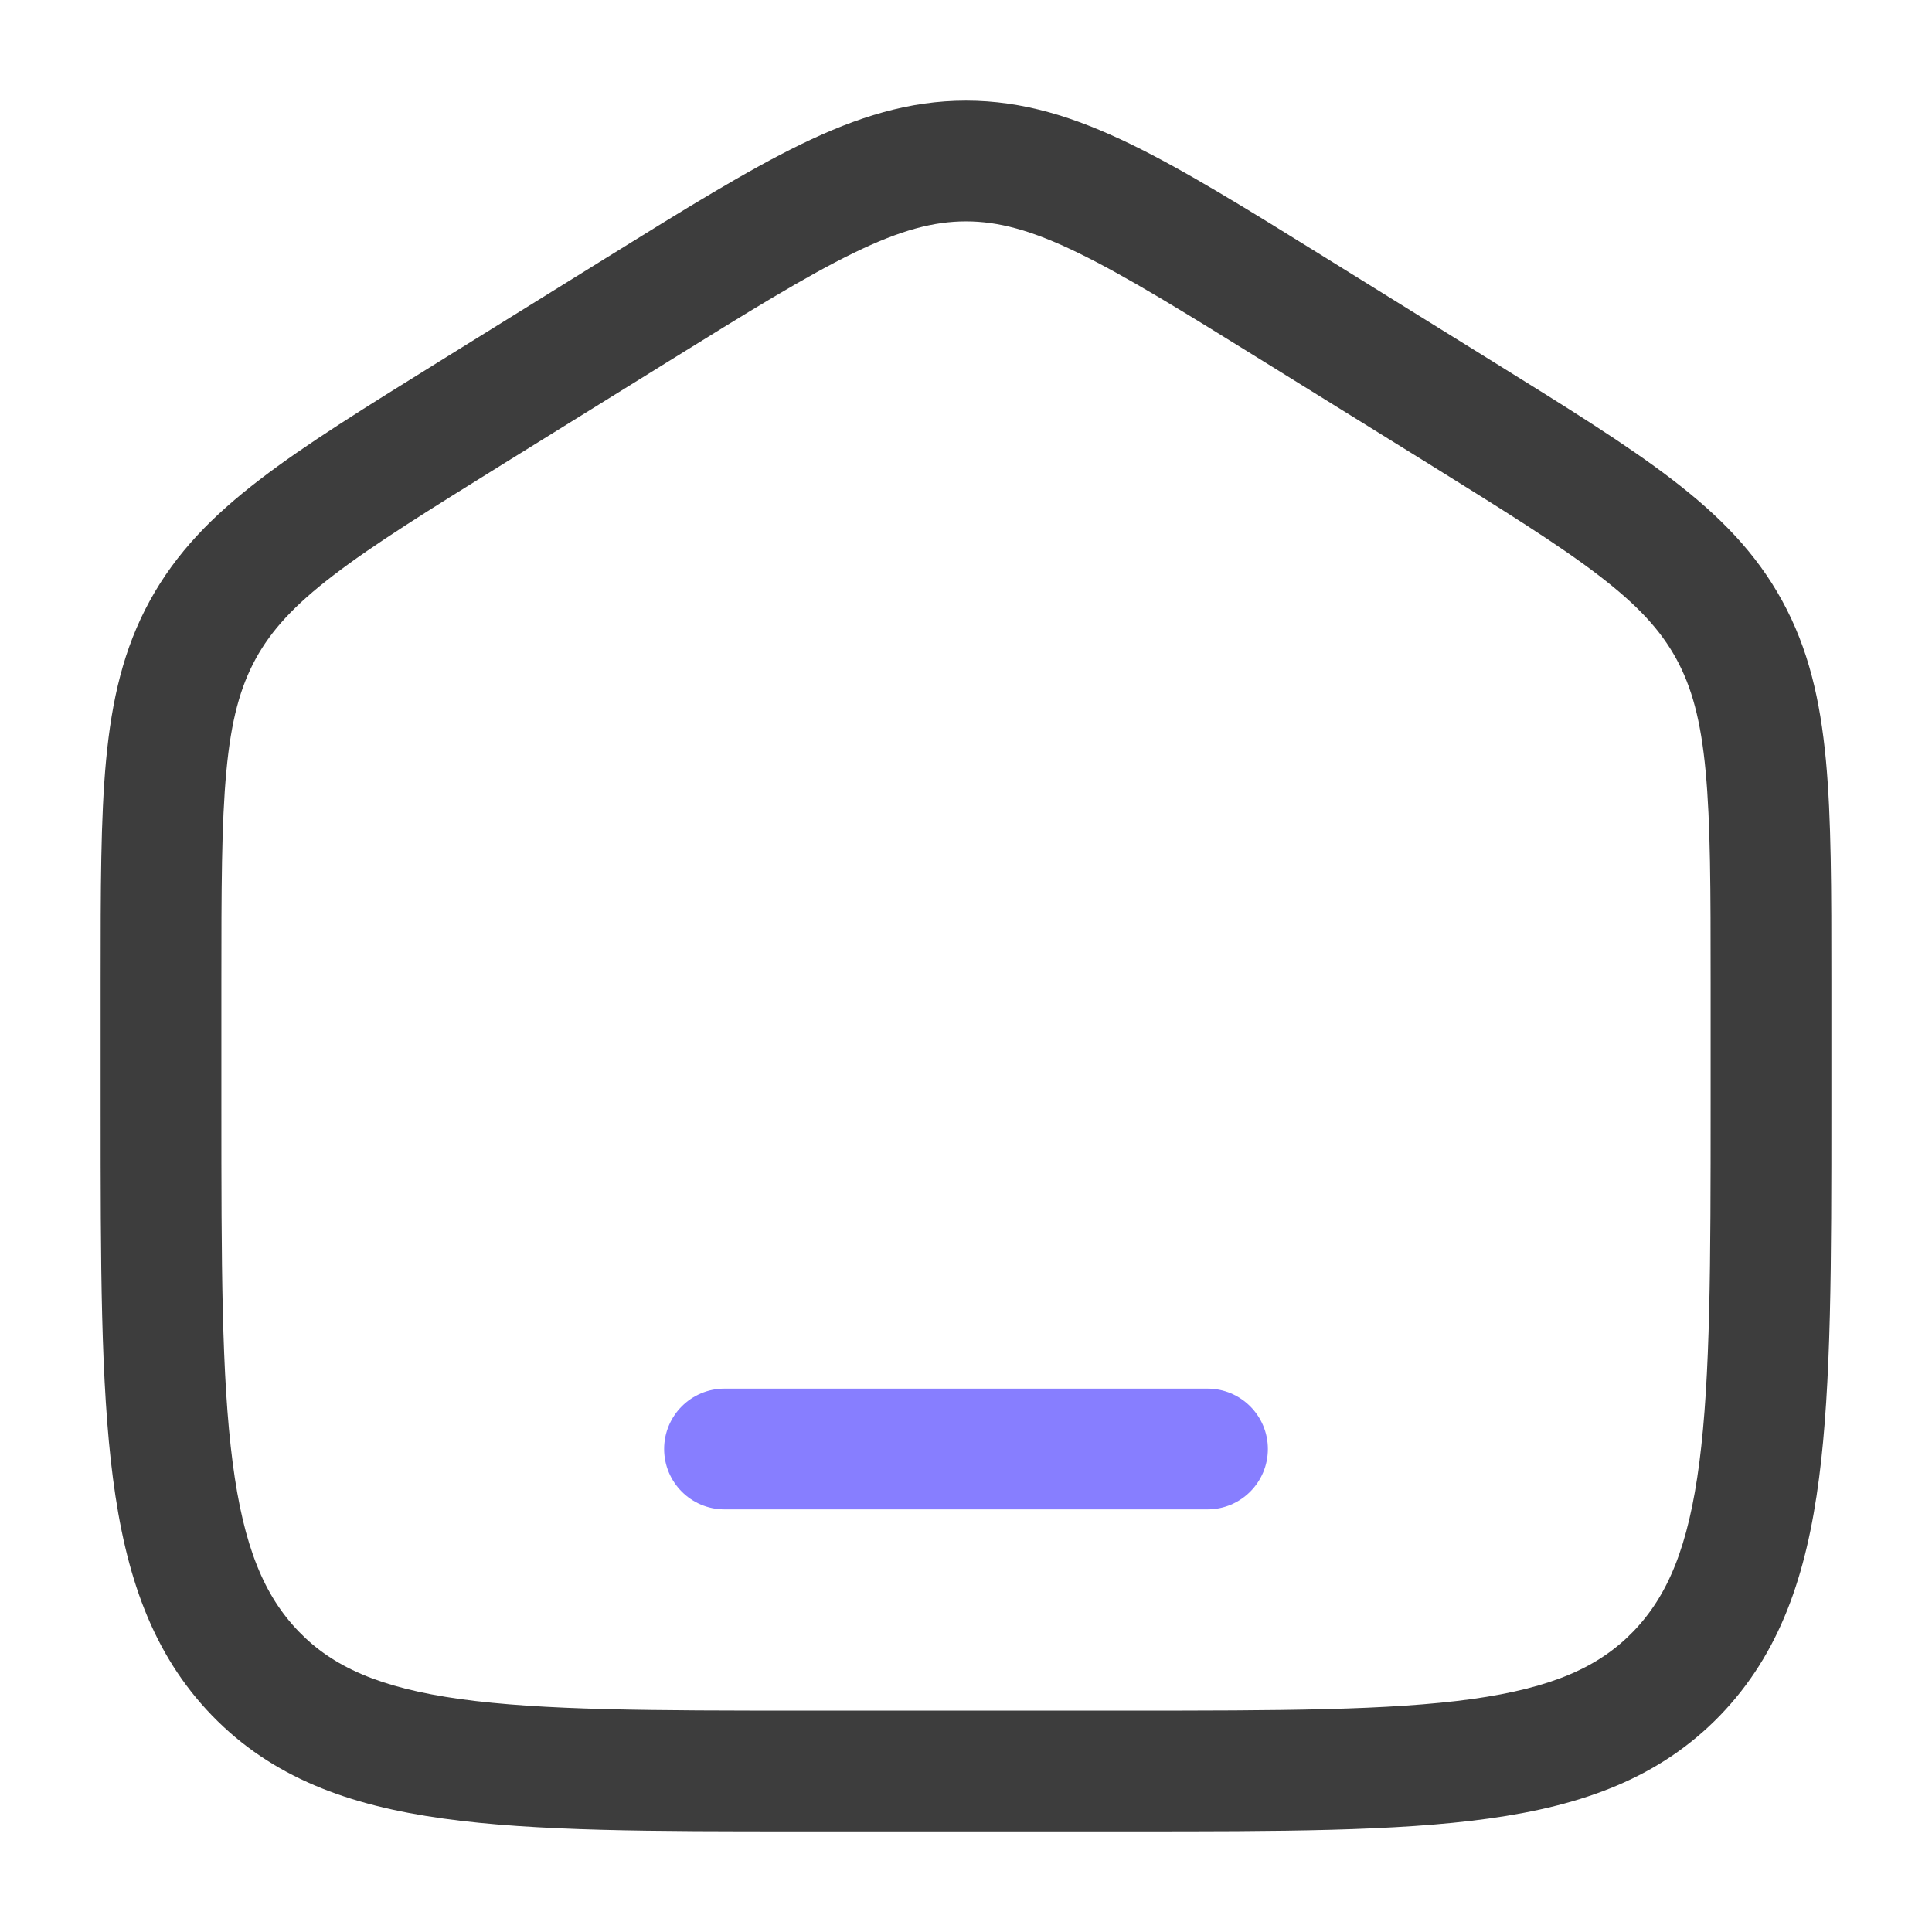
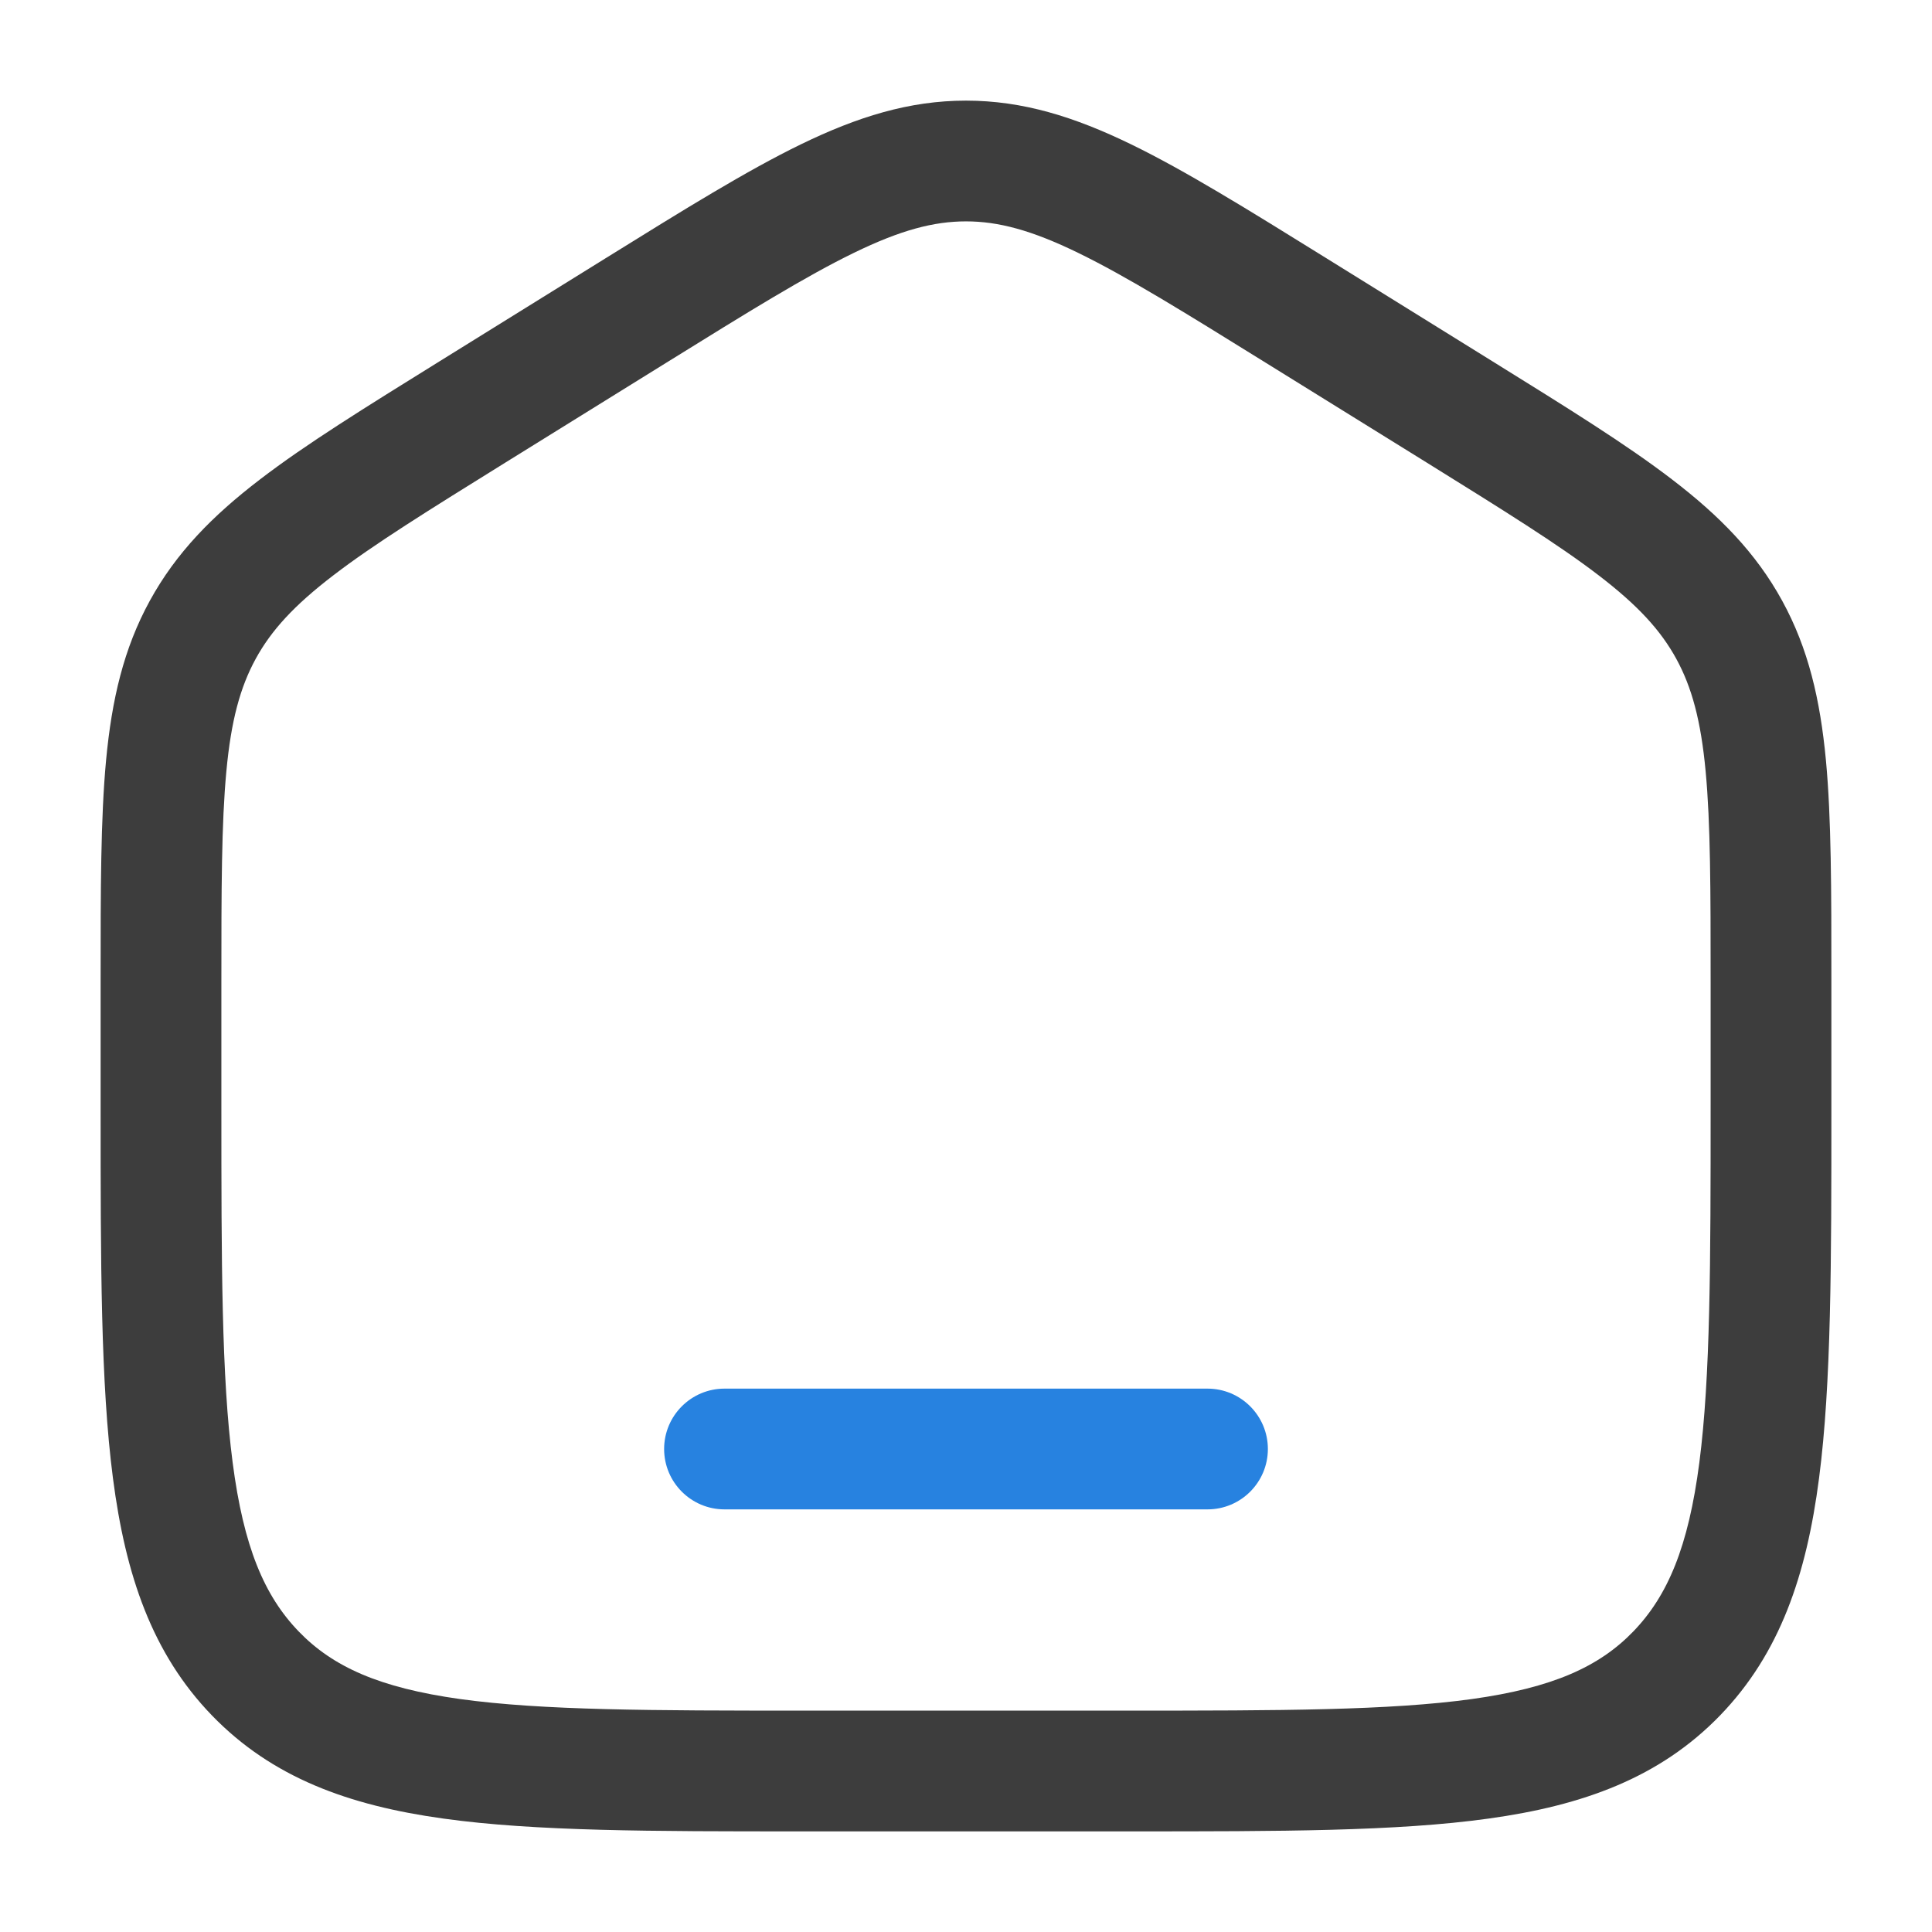
<svg xmlns="http://www.w3.org/2000/svg" width="24" height="24" viewBox="0 0 24 24" fill="none">
-   <path d="M9 17.25C8.586 17.25 8.25 17.586 8.25 18C8.25 18.414 8.586 18.75 9 18.75H15C15.414 18.75 15.75 18.414 15.75 18C15.75 17.586 15.414 17.25 15 17.25H9Z" fill="#877EFF" />
+   <path d="M9 17.25C8.586 17.25 8.25 17.586 8.25 18C8.25 18.414 8.586 18.75 9 18.75H15C15.414 18.75 15.75 18.414 15.75 18C15.75 17.586 15.414 17.25 15 17.25H9Z" fill="#2782E0" />
  <path fill-rule="evenodd" clip-rule="evenodd" d="M12 1.25C11.292 1.25 10.649 1.453 9.951 1.792C9.276 2.12 8.496 2.604 7.523 3.208L5.456 4.491C4.535 5.063 3.797 5.52 3.229 5.956C2.64 6.407 2.188 6.866 1.861 7.463C1.535 8.058 1.389 8.692 1.318 9.441C1.25 10.166 1.25 11.054 1.25 12.167V13.78C1.25 15.684 1.25 17.187 1.403 18.362C1.559 19.567 1.889 20.54 2.632 21.309C3.38 22.082 4.33 22.428 5.508 22.591C6.648 22.75 8.106 22.75 9.942 22.75H14.058C15.894 22.75 17.352 22.75 18.492 22.591C19.669 22.428 20.62 22.082 21.368 21.309C22.111 20.54 22.441 19.567 22.597 18.362C22.75 17.187 22.75 15.684 22.75 13.78V12.167C22.75 11.054 22.75 10.166 22.682 9.441C22.611 8.692 22.465 8.058 22.139 7.463C21.812 6.866 21.36 6.407 20.771 5.956C20.203 5.52 19.465 5.063 18.544 4.491L16.477 3.208C15.504 2.604 14.724 2.12 14.049 1.792C13.351 1.453 12.708 1.25 12 1.25ZM8.28 4.504C9.295 3.874 10.009 3.432 10.607 3.141C11.188 2.858 11.6 2.75 12 2.75C12.4 2.75 12.812 2.858 13.393 3.141C13.991 3.432 14.705 3.874 15.72 4.504L17.721 5.745C18.681 6.342 19.356 6.761 19.859 7.147C20.349 7.522 20.63 7.831 20.823 8.183C21.016 8.536 21.129 8.949 21.188 9.581C21.249 10.229 21.25 11.046 21.25 12.204V13.725C21.25 15.696 21.248 17.101 21.11 18.168C20.974 19.216 20.717 19.824 20.289 20.267C19.865 20.706 19.287 20.966 18.286 21.106C17.26 21.248 15.908 21.25 14 21.25H10C8.092 21.25 6.74 21.248 5.714 21.106C4.713 20.966 4.135 20.706 3.711 20.267C3.283 19.824 3.026 19.216 2.89 18.168C2.751 17.101 2.75 15.696 2.75 13.725V12.204C2.75 11.046 2.751 10.229 2.812 9.581C2.871 8.949 2.984 8.536 3.177 8.183C3.37 7.831 3.651 7.522 4.141 7.147C4.644 6.761 5.319 6.342 6.28 5.745L8.28 4.504Z" fill="#3D3D3D" />
</svg>
